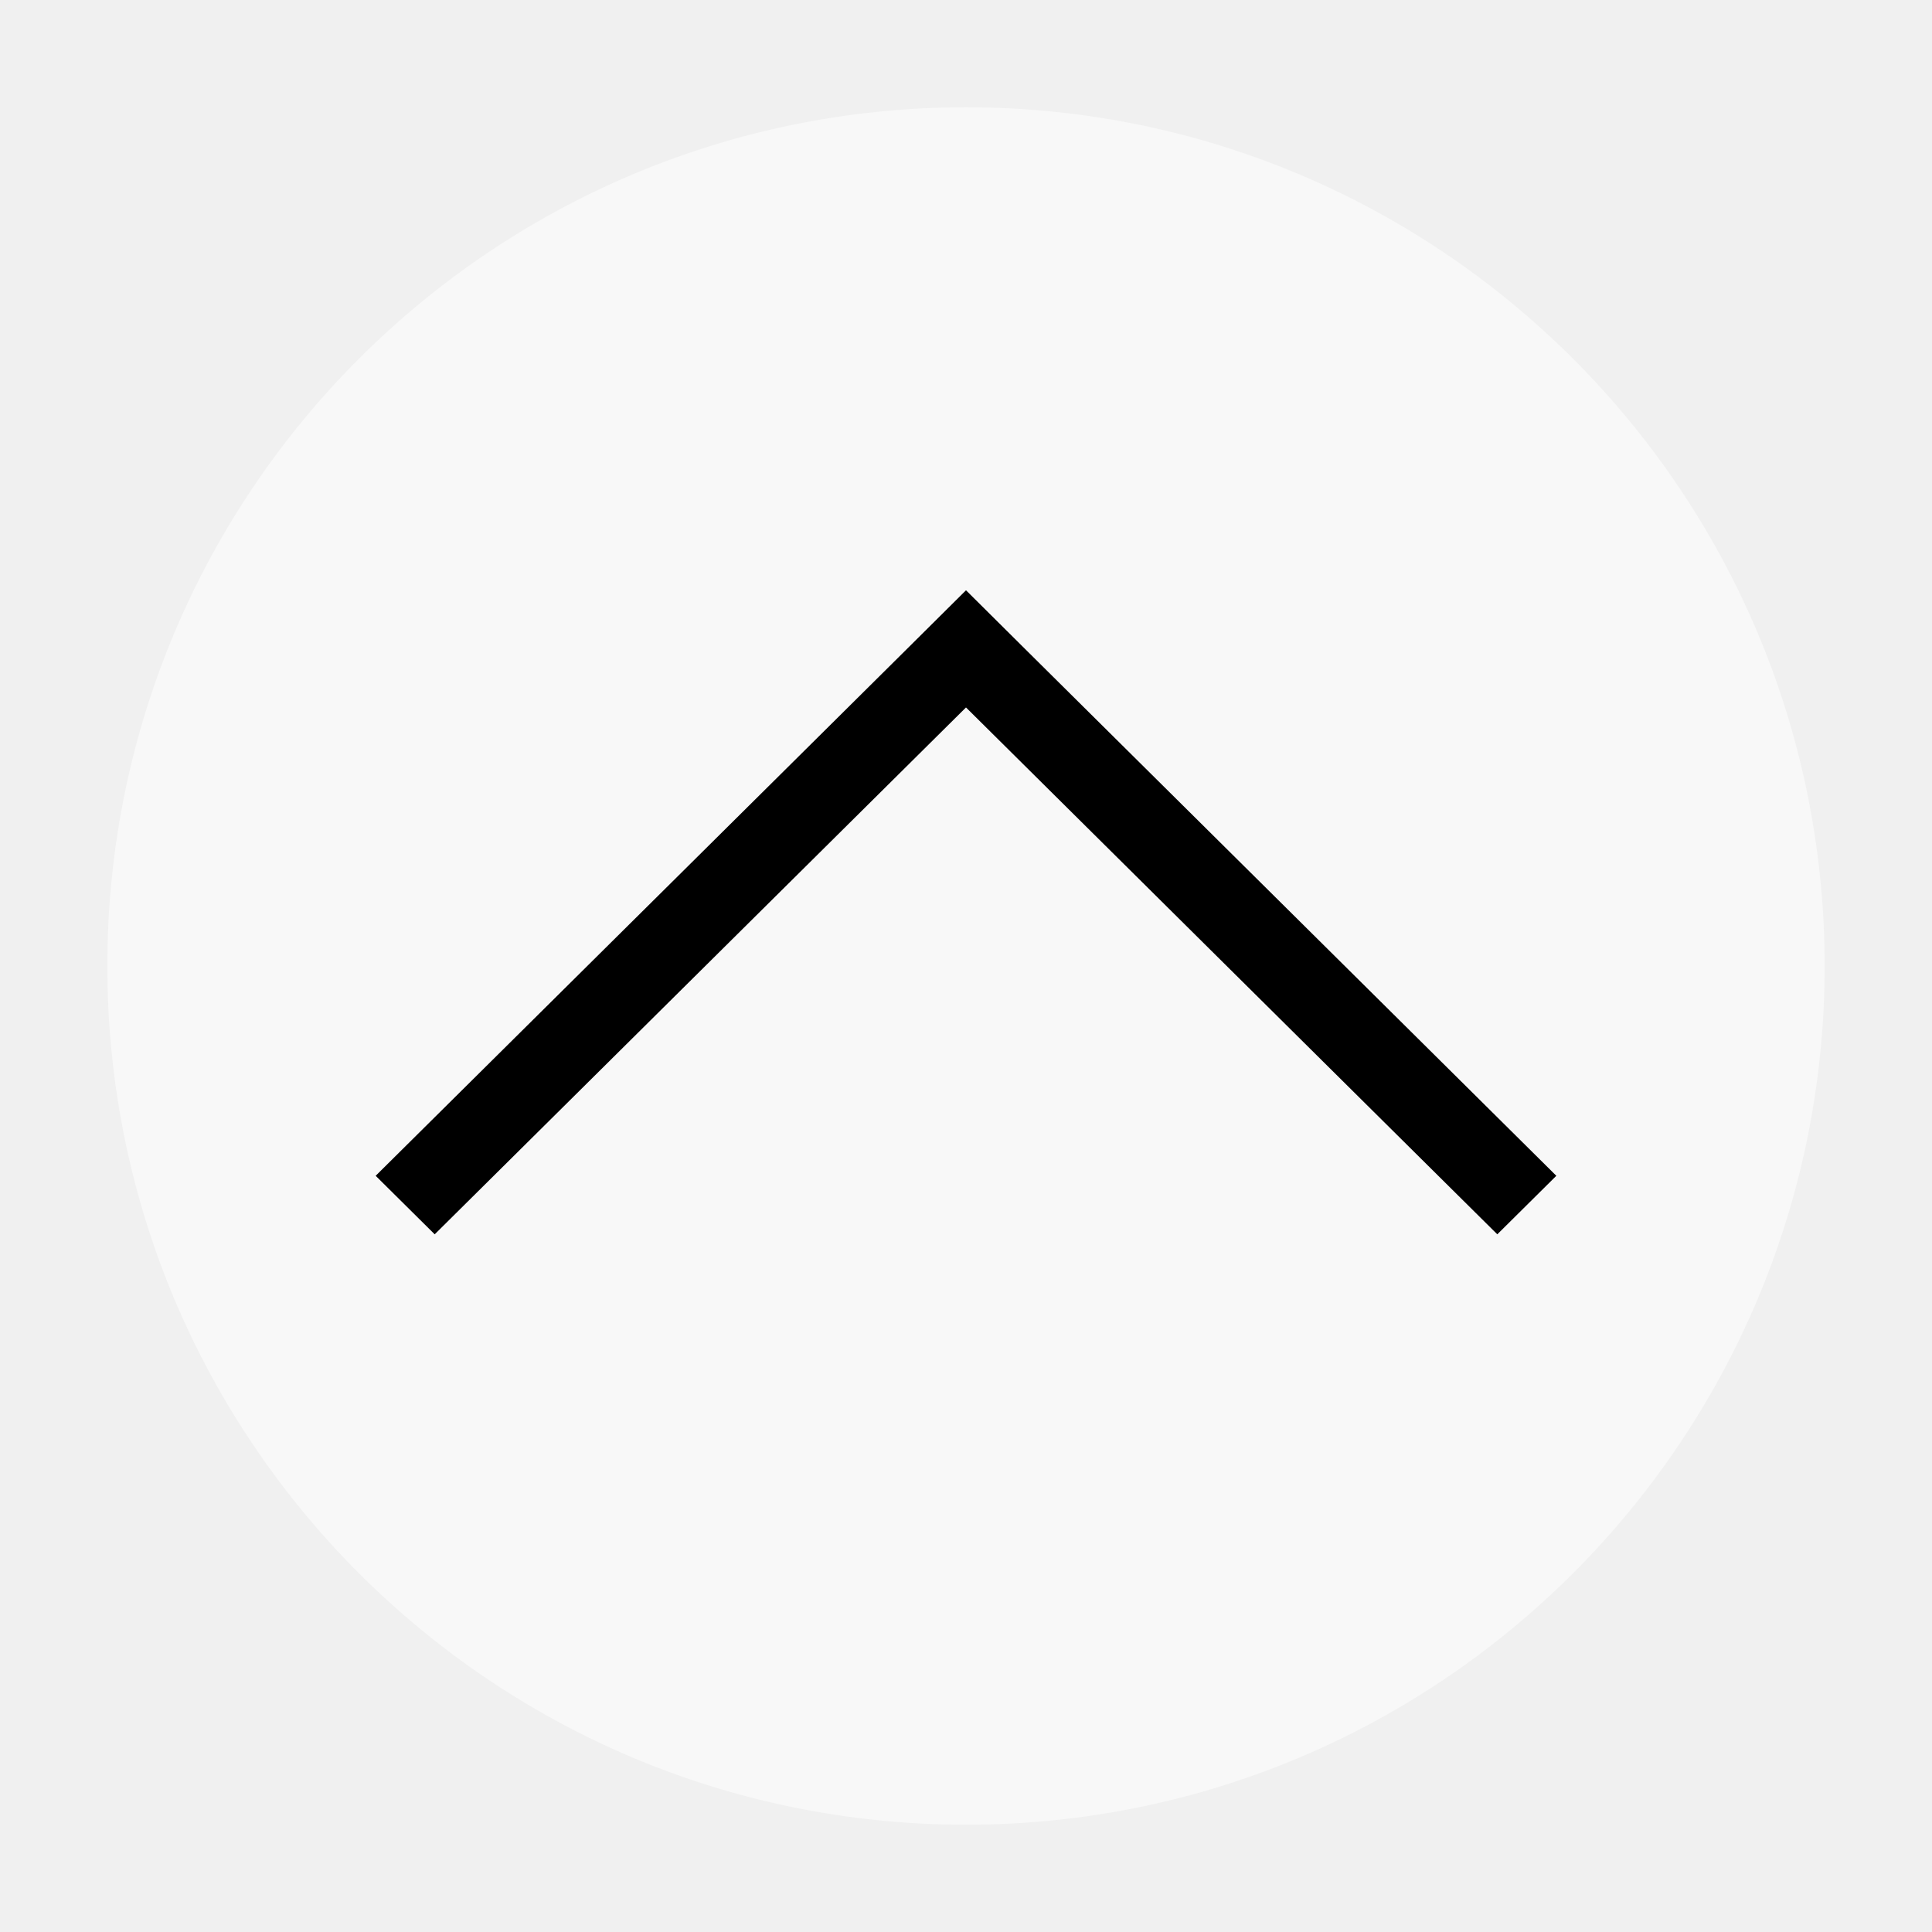
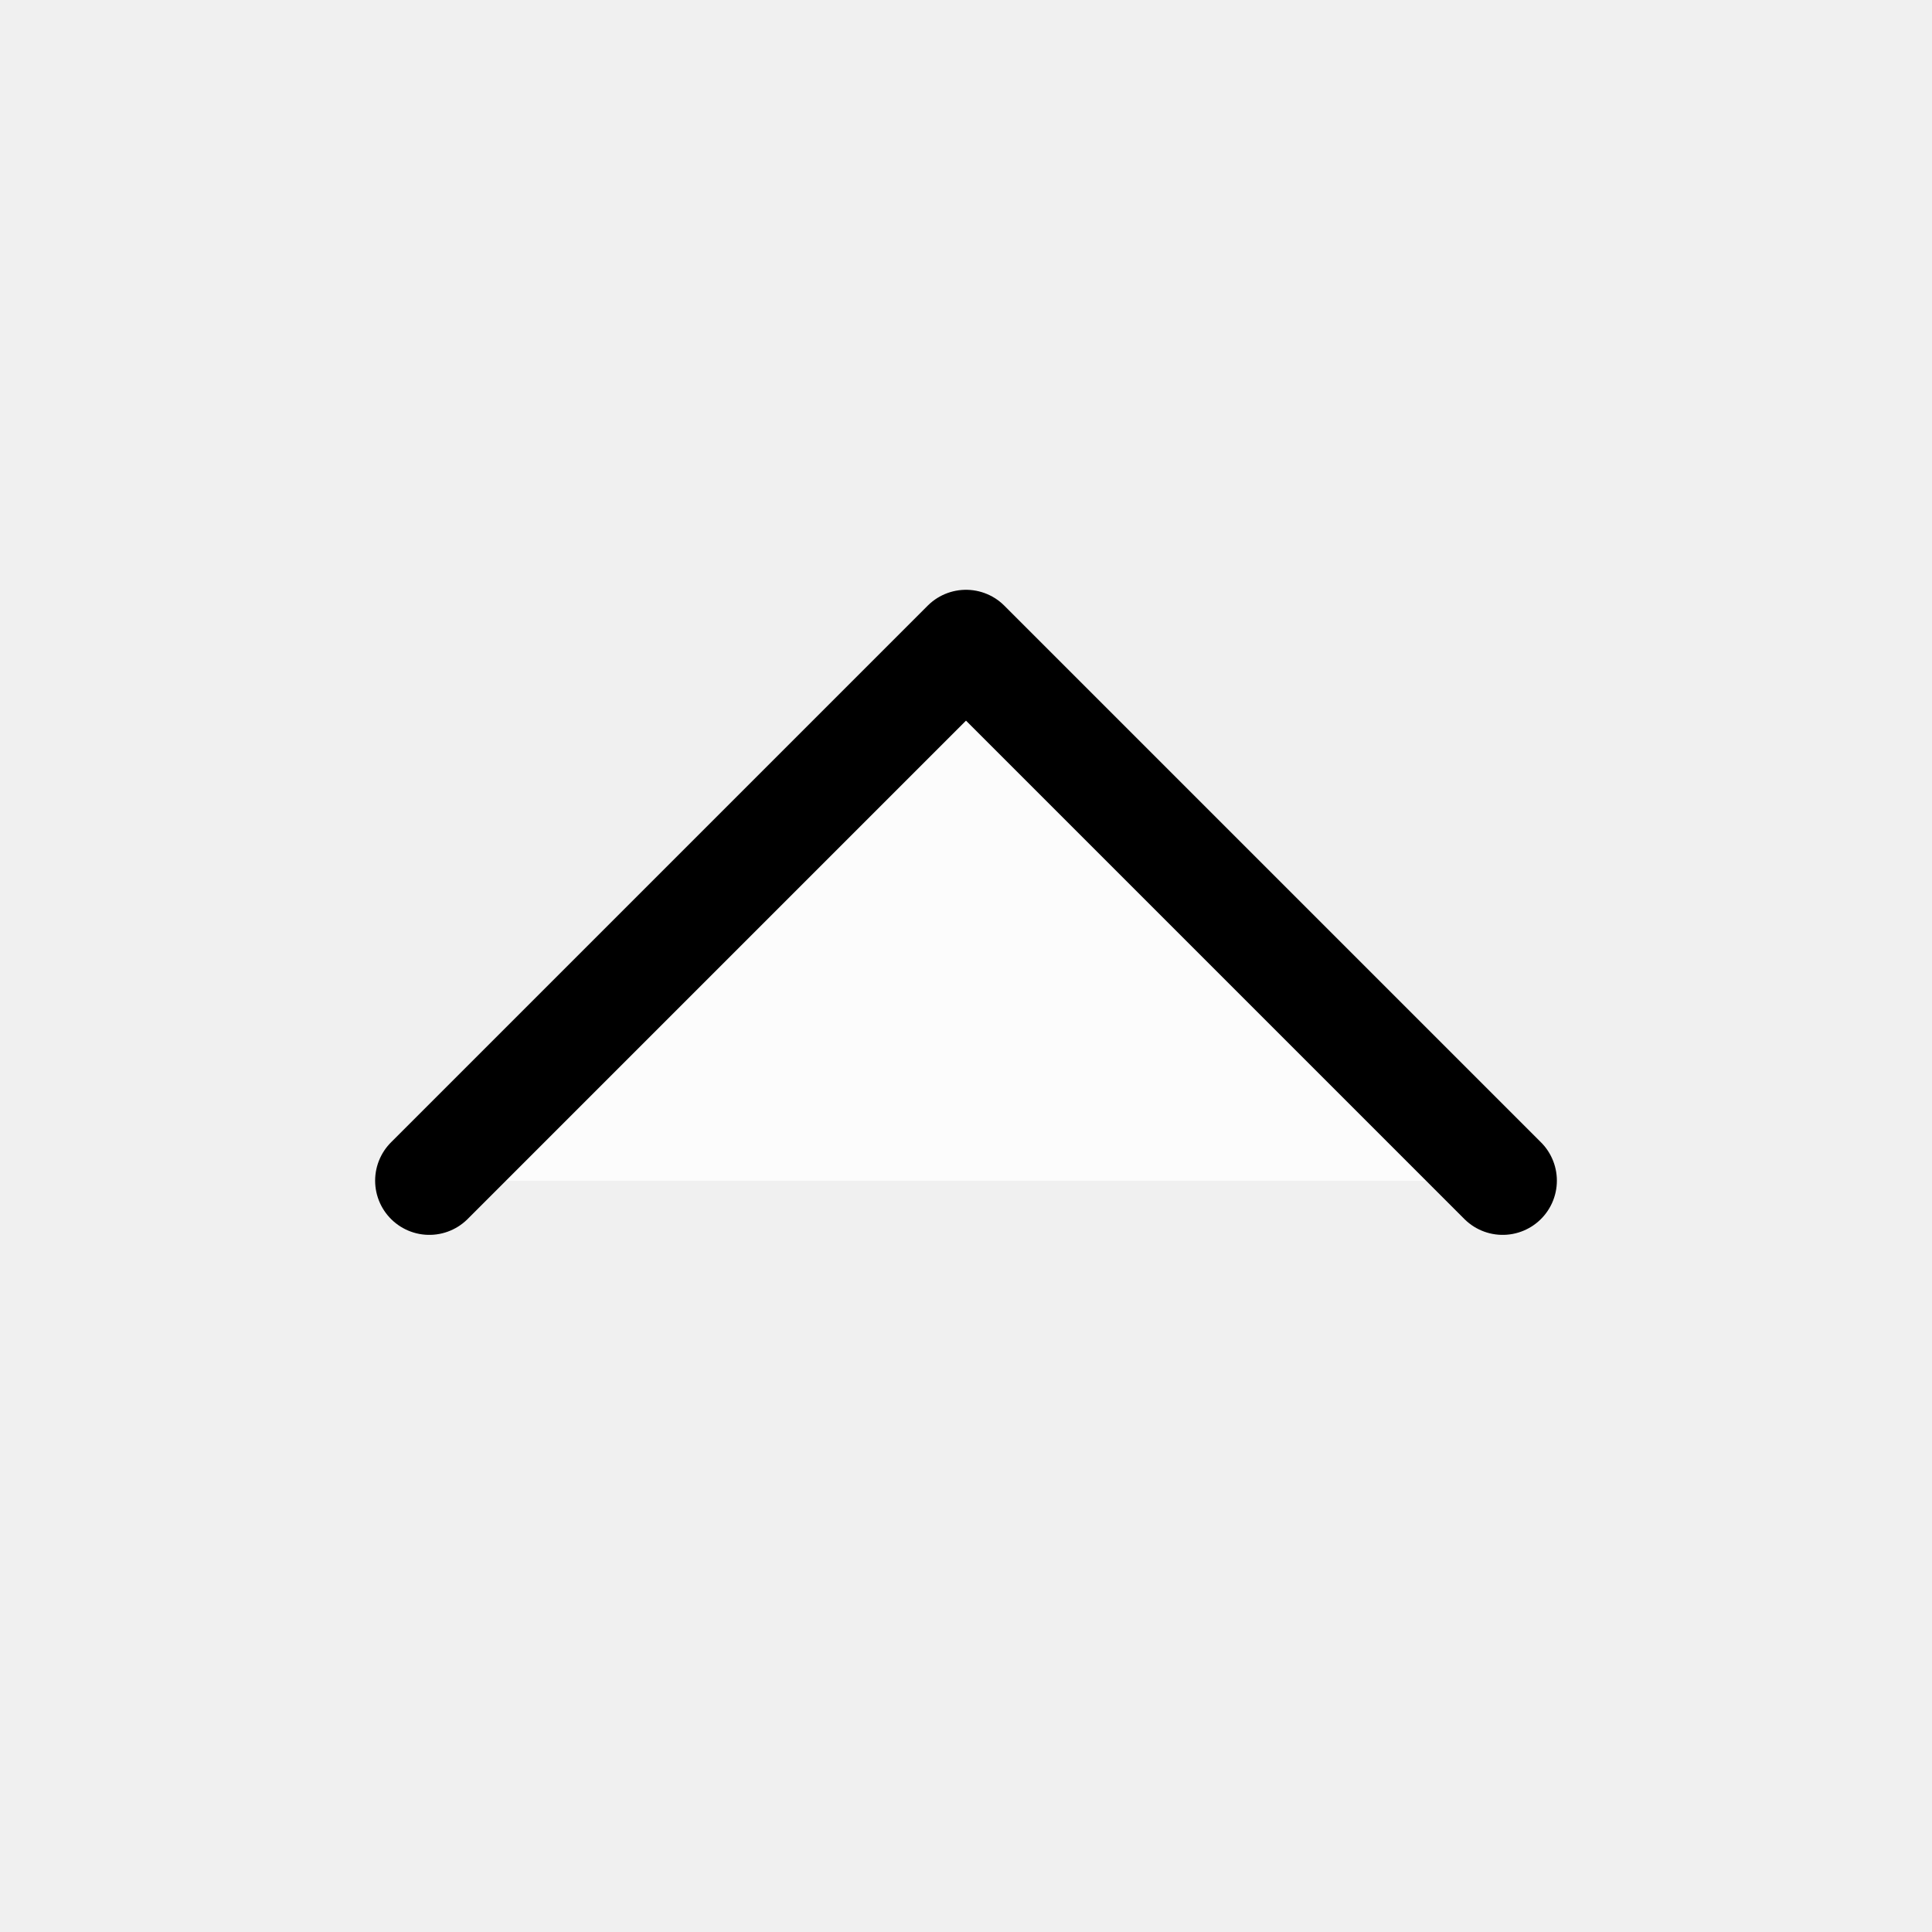
- <svg xmlns="http://www.w3.org/2000/svg" xmlns:xlink="http://www.w3.org/1999/xlink" width="18" height="18" id="svg6992" version="1.1">
-   <defs id="defs6994">
-     <linearGradient id="linearGradient3847">
-       <stop id="stop3849" offset="0" style="stop-color:#1c8bb2;stop-opacity:1;" />
-       <stop id="stop3851" offset="1" style="stop-color:#209cc6;stop-opacity:1;" />
-     </linearGradient>
-     <linearGradient id="linearGradient3816">
-       <stop style="stop-color:#33b2df;stop-opacity:1;" offset="0" id="stop3818" />
-       <stop style="stop-color:#64c5e6;stop-opacity:1;" offset="1" id="stop3820" />
-     </linearGradient>
-     <linearGradient id="linearGradient3805">
-       <stop style="stop-color:#d26256;stop-opacity:1;" offset="0" id="stop3807" />
-       <stop id="stop3815" offset="0.488" style="stop-color:#db695d;stop-opacity:1;" />
-       <stop id="stop3813" offset="0.512" style="stop-color:#dc685c;stop-opacity:1;" />
-       <stop style="stop-color:#d26156;stop-opacity:1;" offset="1" id="stop3809" />
-     </linearGradient>
-     <linearGradient id="linearGradient3761">
-       <stop style="stop-color:#ffffff;stop-opacity:1;" offset="0" id="stop3763" />
-       <stop style="stop-color:#ffffff;stop-opacity:0;" offset="1" id="stop3765" />
-     </linearGradient>
-     <radialGradient xlink:href="#linearGradient3761" id="radialGradient3767" cx="-195.5" cy="19.5" fx="-195.5" fy="19.5" r="21.5" gradientTransform="matrix(1,0,0,0.02325581,0,19.04651)" gradientUnits="userSpaceOnUse" />
-     <linearGradient xlink:href="#linearGradient3805" id="linearGradient3811" x1="471" y1="189" x2="514" y2="189" gradientUnits="userSpaceOnUse" />
-     <linearGradient xlink:href="#linearGradient3816" id="linearGradient3822" x1="58" y1="30" x2="58" y2="35" gradientUnits="userSpaceOnUse" />
-     <linearGradient xlink:href="#linearGradient3847" id="linearGradient3845" x1="89" y1="18" x2="89" y2="23" gradientUnits="userSpaceOnUse" />
+ <svg xmlns="http://www.w3.org/2000/svg" width="18" height="18" viewBox="0 0 18 18" version="1.1">
+   <defs>
+     <style type="text/css">
+       .ColorScheme-Text { fill:#fcfcfc; }
+       .ColorScheme-Background { fill:#292c30; }
+       .ColorScheme-Highlight { fill:#3daeea; }
+       .ColorScheme-NegativeText { fill:#da4453; }
+     </style>
  </defs>
-   <g id="layer1" transform="translate(-59.9,-23.9)">
-     <g id="hover-center" transform="matrix(1,0,0,1.058823,2.9,-1.617646)">
-       <rect y="24.1" x="36" height="17" width="18" id="rect3074-5" style="opacity:0.01;fill:#ffffff;fill-opacity:0.004;stroke:none" />
-       <ellipse id="path3030-4" style="opacity:1;fill:#ffffff;fill-opacity:0.6;stroke:none;stroke-width:1.037" cx="45" cy="32.6" rx="8" ry="7.556" />
-       <path id="b" d="m 39.5,34.446 1.1,-1.03 1.65,-1.545 2.2,-2.061 0.55,-0.515 0.55,0.515 4.95,4.636 -0.55,0.515 -1.1,-1.03 -3.85,-3.606 -3.85,3.606 -1.1,1.03 z" style="fill:#000000;fill-opacity:1;stroke:none;stroke-width:0.753" />
-     </g>
-     <g id="active-center" transform="translate(-20.1,-0.2000003)">
-       <rect y="24.1" x="36" height="17" width="18" id="rect3074-5-8" style="opacity:0.01;fill:#ffffff;fill-opacity:0.004;stroke:none" />
-       <path id="b-6" d="m 39.5,35.055 1.1,-1.091 1.65,-1.636 2.2,-2.182 0.55,-0.545 0.55,0.545 4.95,4.909 -0.55,0.545 -1.1,-1.091 -3.85,-3.818 -3.85,3.818 -1.1,1.091 z" style="fill:#ffffff;fill-opacity:1;stroke:none;stroke-width:0.775" />
-     </g>
-     <g id="pressed-center" transform="matrix(1,0,0,1.058823,23.9,-1.617646)">
-       <rect y="24.1" x="36" height="17" width="18" id="rect3074-5-5" style="opacity:0.01;fill:#ffffff;fill-opacity:0.004;stroke:none" />
-       <ellipse id="path3030-4-7" style="opacity:1;fill:#ffffff;fill-opacity:0.5;stroke:none;stroke-width:1.037" ry="7.556" rx="8" cy="32.6" cx="45" />
-       <path id="b-3" d="m 39.5,34.446 1.1,-1.03 1.65,-1.545 2.2,-2.061 L 45,29.294 45.55,29.81 50.5,34.446 l -0.55,0.515 -1.1,-1.03 -3.85,-3.606 -3.85,3.606 -1.1,1.03 z" style="fill:#000000;fill-opacity:1;stroke:none;stroke-width:0.753" />
-     </g>
-     <g id="inactive-center" transform="translate(44.9,-0.2000019)">
-       <rect y="24.1" x="36" height="17" width="18" id="rect3074-5-8-6" style="opacity:0.01;fill:#ffffff;fill-opacity:0.004;stroke:none" />
-       <path id="b-6-4" d="m 39.5,35.055 1.1,-1.091 1.65,-1.636 2.2,-2.182 0.55,-0.545 0.55,0.545 4.95,4.909 -0.55,0.545 -1.1,-1.091 -3.85,-3.818 -3.85,3.818 -1.1,1.091 z" style="fill:#6f7c91;fill-opacity:1;stroke:none;stroke-width:0.775" />
-     </g>
+   <circle id="normal-bg" cx="9" cy="9" r="9" fill="none" opacity="0" />
+   <g id="icon-normal" class="ColorScheme-Text" fill="none" stroke="currentColor" stroke-width="1.01" stroke-linecap="round" stroke-linejoin="round">
+     <polyline points="4,11 9,6 14,11" />
  </g>
</svg>
